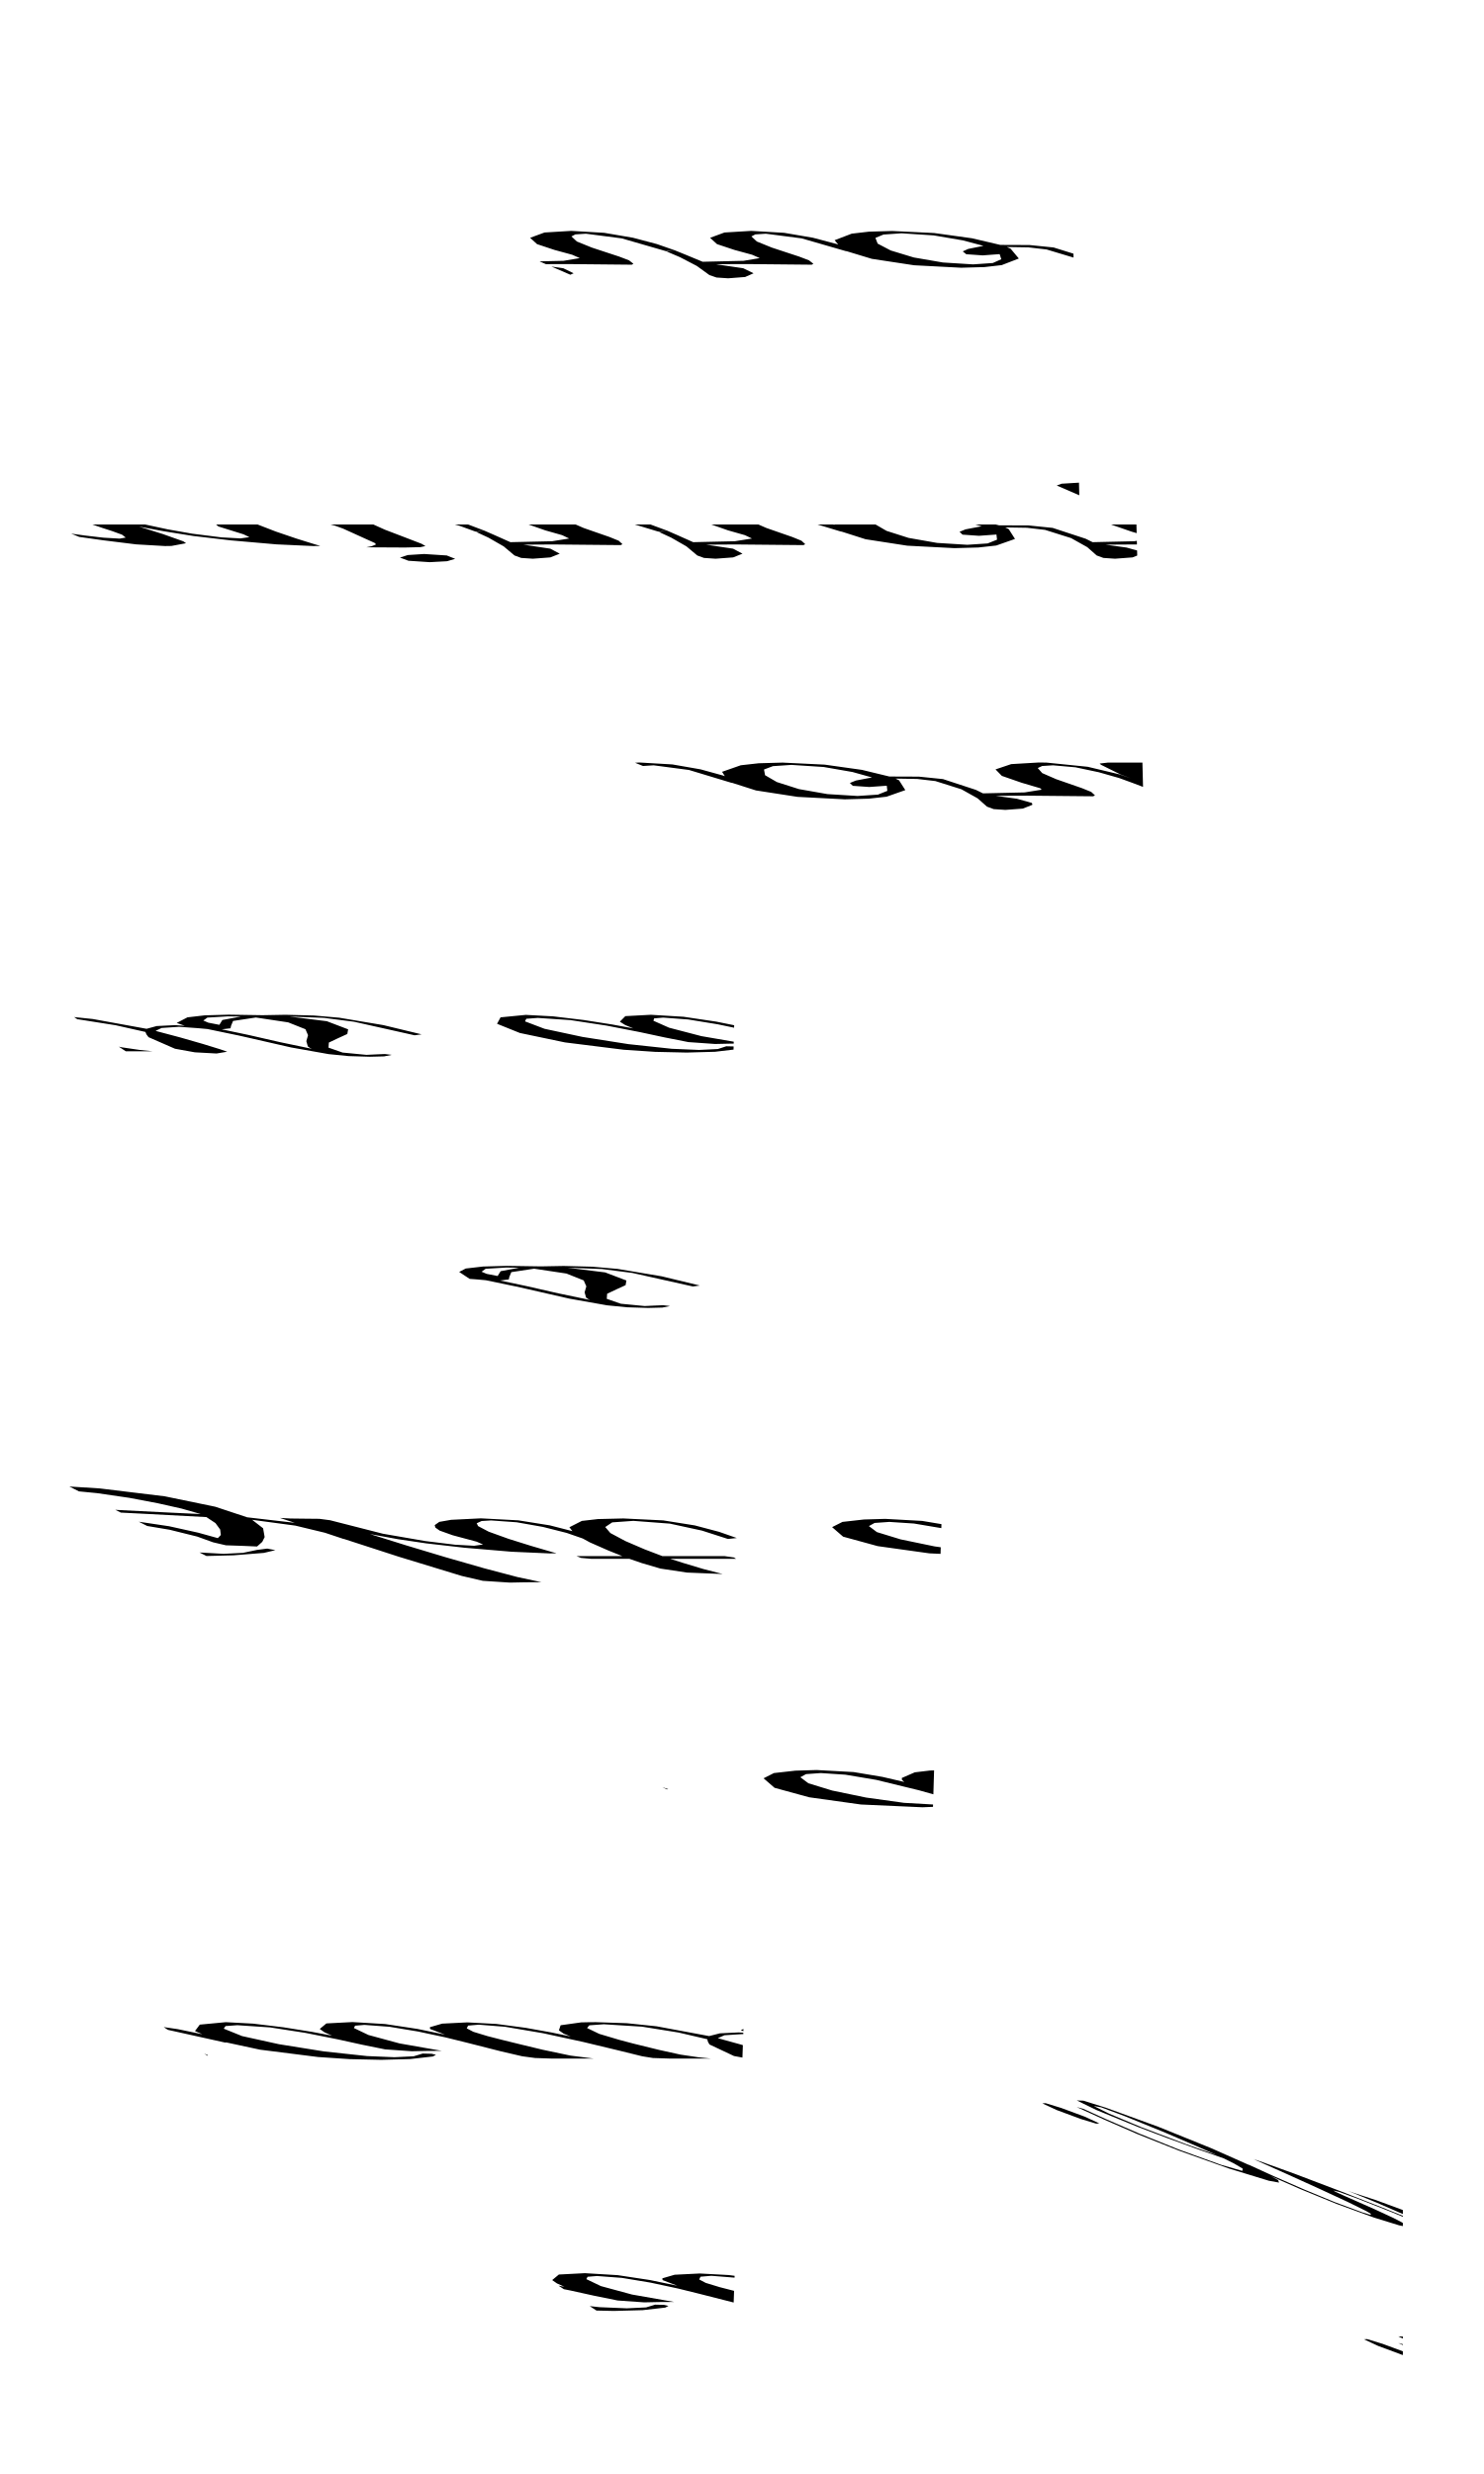
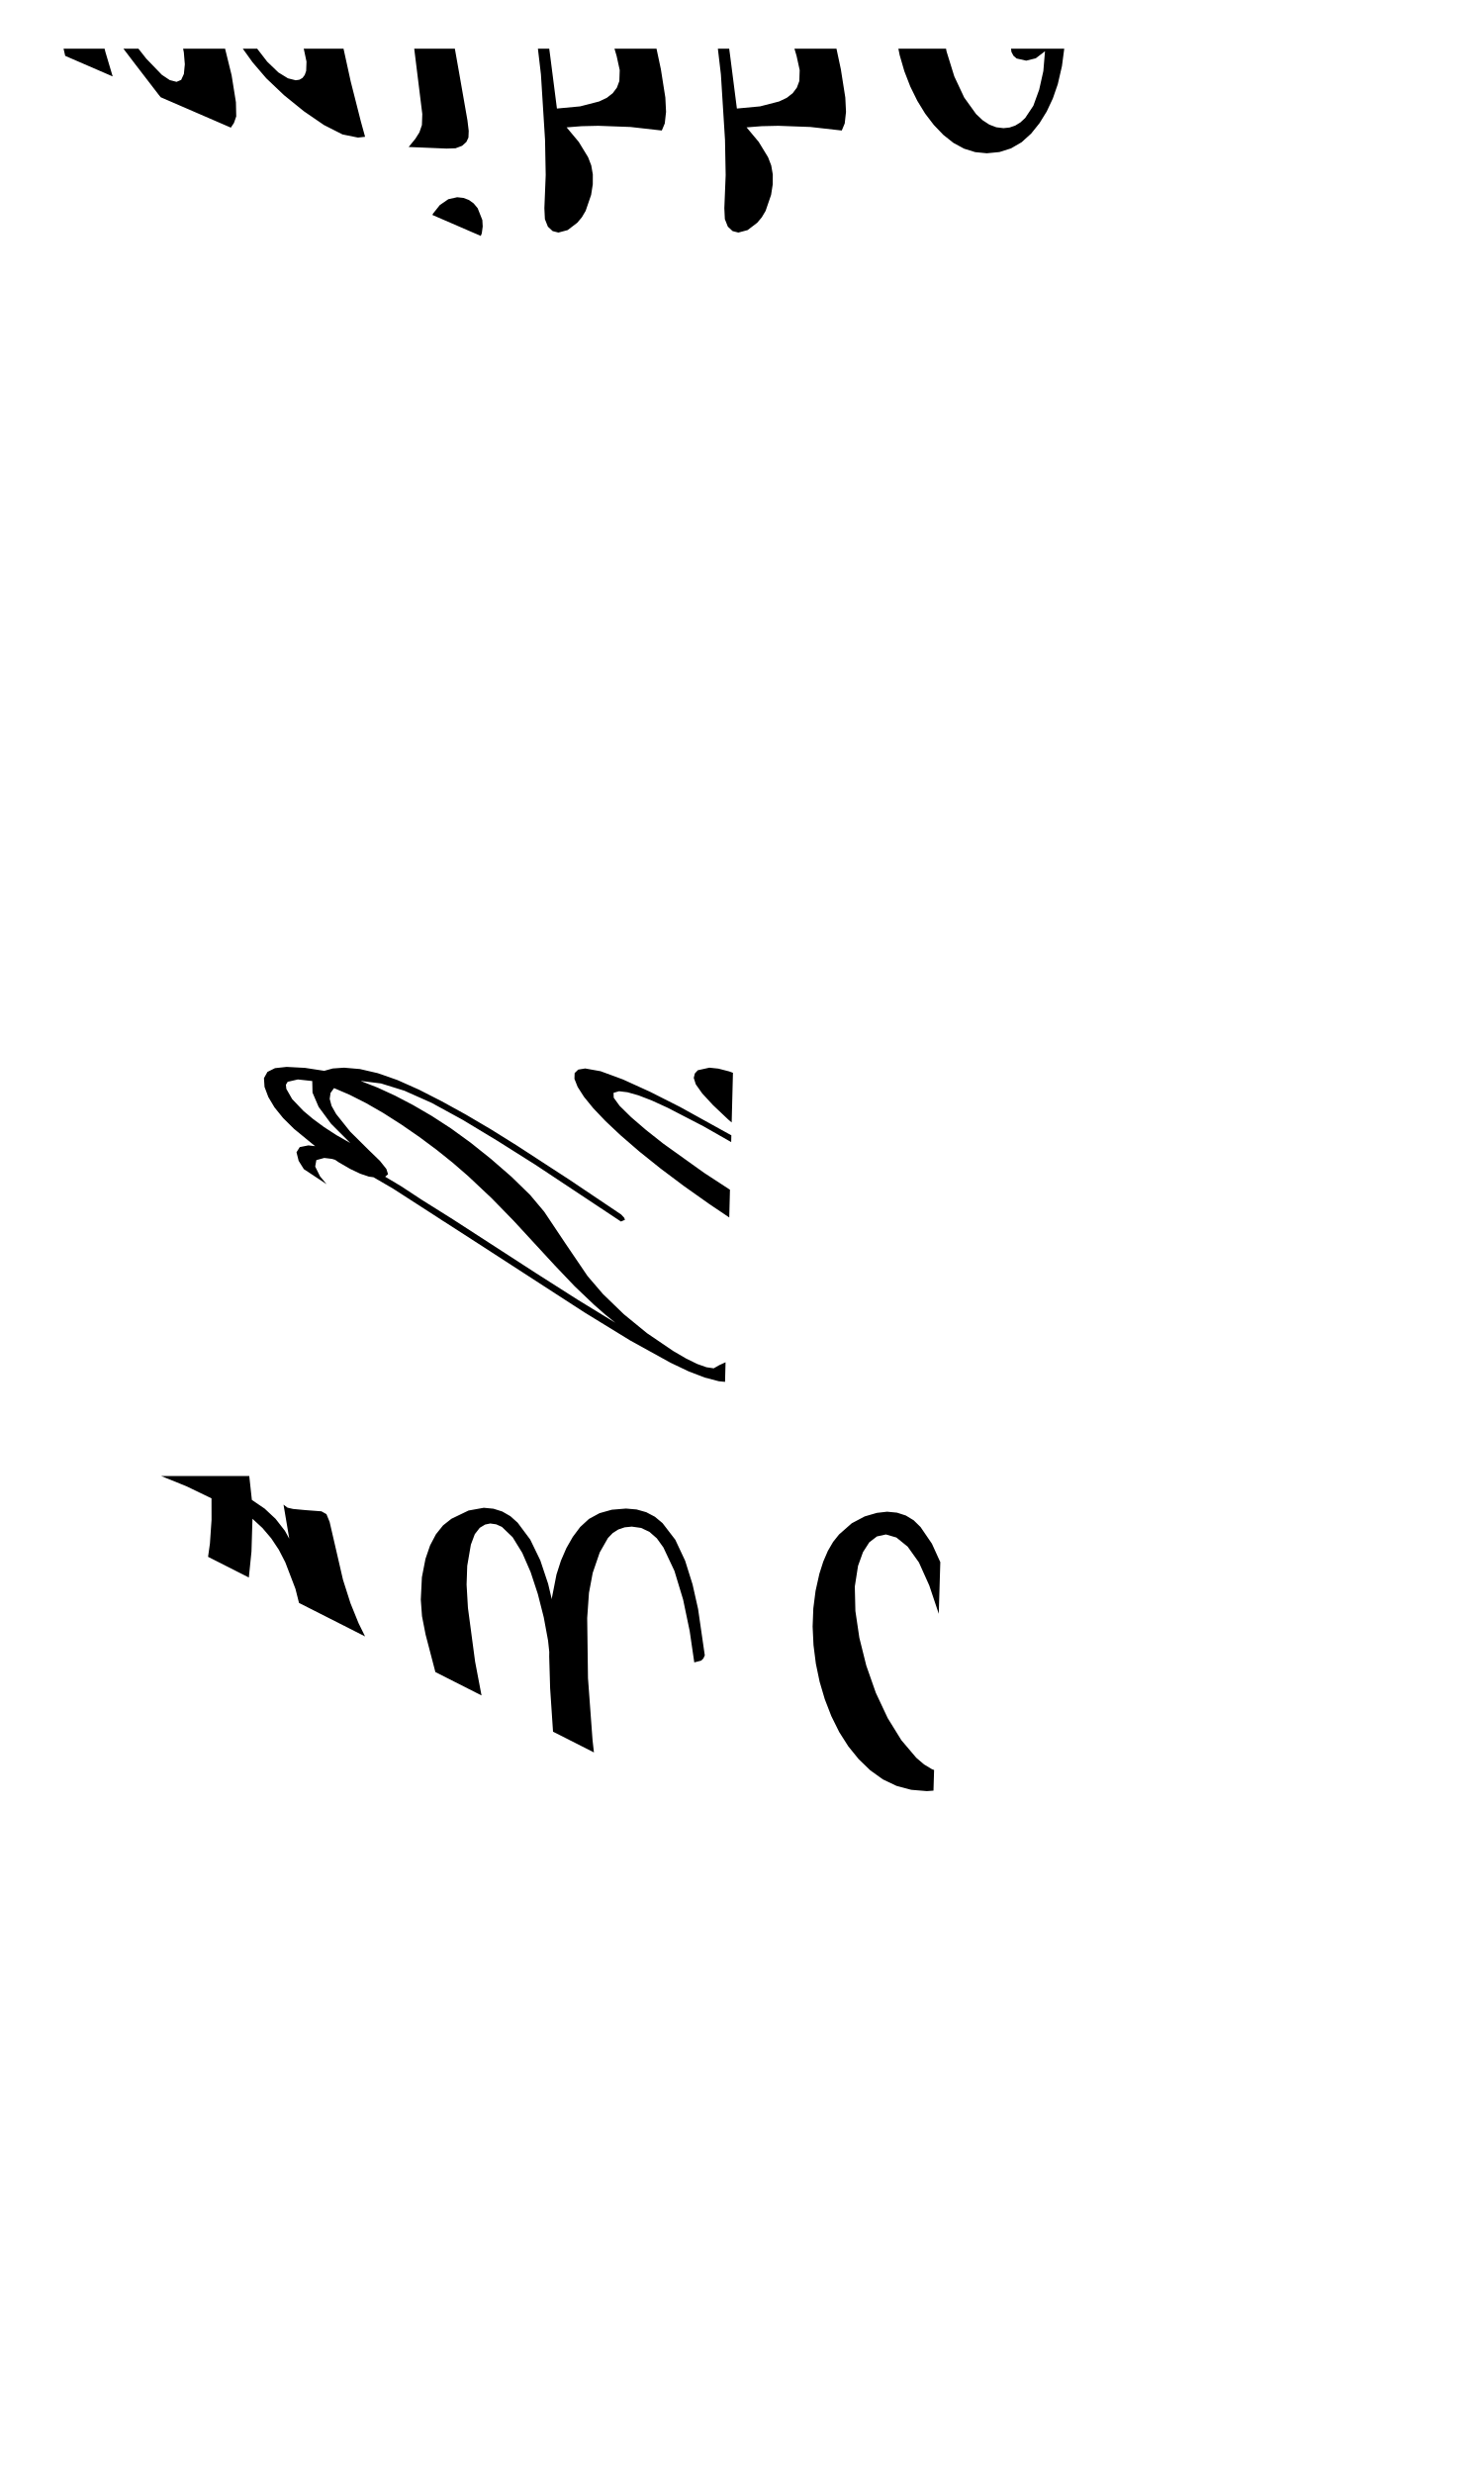
<svg xmlns="http://www.w3.org/2000/svg" width="304.8mm" height="508mm" viewBox="0 0 304.8 508" role="img" aria-labelledby="title desc">
  <g id="laser-marking" fill="#000" fill-rule="evenodd">
-     <path data-facet="body-T1276" d="M19.918,306.592 26.564,307.559 32.434,308.677 37.283,309.762 41.238,310.89 35.287,310.61 24.772,310.084 23.684,310.017 24.815,310.59 30.509,310.879 42.391,311.513 44.259,312.749 45.222,314.07 45.358,315.187 44.741,315.832 40.709,314.715 34.748,313.393 28.51,312.463 30.233,313.336 34.846,314.113 40.492,315.51 43.771,316.692 46.397,317.304 49.893,317.422 52.798,317.551 53.868,316.595 54.355,315.617 54.039,313.812 51.795,312.072 60.658,313.264 66.727,314.725 70.568,316.004 70.63,315.997 81.92,319.657 94.813,323.589 99.168,324.599 104.729,324.964 107.834,324.9 111.221,324.878 106.289,323.826 99.431,322.021 91.523,319.754 83.371,317.304 75.989,314.994 81.729,316.047 87.522,316.906 95.435,317.809 105.062,318.625 112.834,318.969 114.31,318.948 112.81,318.518 109.066,317.422 104.461,315.982 100.378,314.511 98.193,313.361 97.91,312.781 98.918,312.319 100.862,312.201 106.125,312.577 111.524,313.533 116.406,314.768 119.693,315.91 121.168,316.713 124.909,318.357 127.824,319.528 118.415,319.528 119.344,319.893 121.497,320.087 129.288,320.087 131.773,320.946 135.652,322.085 141.09,322.902 148.432,323.202 144.45,322.171 140.441,320.968 137.668,320.087 151.193,320.087 150.755,319.807 148.846,319.528 136.056,319.528 132.395,318.131 128.448,316.434 125.368,314.79 124.309,313.554 125.746,312.598 130.094,312.287 137.583,312.856 144.176,314.285 149.514,316.004 151.331,315.811 147.708,314.543 142.703,313.221 136.221,312.19 128.024,311.792 122.807,311.919 119.506,312.297 116.946,313.597 117.564,314.398 112.935,313.211 106.454,312.179 98.774,311.771 92.664,312.072 90.233,312.496 89.278,313.168 89.434,313.673 90.296,314.285 92.975,315.241 97.907,316.563 99.219,317.143 97.384,317.401 93.474,317.186 87.357,316.434 78.653,314.93 67.796,312.158 65.596,311.868 62.297,311.835 59.66,311.803 57.487,311.685 60.548,312.691 50.759,311.556 44.222,309.386 33.853,307.248 20.476,305.625 14.25,305.236 16.217,306.233ZM184.994,316.09 180.11,314.597 178.462,313.361 179.63,312.716 182.666,312.501 187.721,312.834 193.339,313.779 193.363,312.959 189.411,312.297 181.807,311.878 177.435,312.007 173.037,312.501 170.906,313.576 173.165,315.531 180.279,317.476 190.901,318.959 193.181,319.061 193.221,317.706 191.952,317.53ZM54.205,318.862 56.562,318.303 54.886,317.981 52.752,318.26 49.906,318.856 45.919,319.055 40.973,318.778 42.401,319.502 47.967,319.361ZM136.052,366.961 136.947,367.414 137.255,367.382ZM177.876,369.101 170.919,367.661 166.034,366.168 164.386,364.932 165.555,364.287 168.59,364.072 173.645,364.406 179.97,365.469 188.792,367.618 191.705,368.438 191.852,363.527 191.005,363.551 187.89,363.922 185.221,365.082 185.26,365.48 185.733,365.899 181.24,364.857 175.335,363.868 167.731,363.449 163.359,363.578 158.961,364.072 156.83,365.147 159.089,367.102 166.203,369.047 176.825,370.53 189.459,371.099 191.628,371.011 191.642,370.528 185.666,370.186Z" />
-     <path data-facet="body-T1718" d="M70.475,108.546 76.943,111.478 77.247,111.779 76.358,112.155 75.245,112.381 83.197,112.424 86.347,112.349 87.387,112.123 86.579,111.65 83.229,110.361 79.068,108.77 76.679,107.696 70.585,107.696 68.668,107.696 67.895,107.696 68.844,107.954ZM99.493,108.964 96.259,107.739 96.103,107.696 93.426,107.696 94.354,107.954 97.669,109.157ZM133.6,107.696 130.376,107.696 135.208,109.157 137.032,108.964 135.325,109.222 137.857,110.393 140.987,112.188 143.214,114.057 144.588,114.562 146.981,114.723 150.577,114.455 152.505,113.692 150.564,112.66 145.05,111.844 148.108,111.811 151.592,111.801 165.015,111.93 165.389,111.736 164.612,111.027 162.703,110.253 160.689,109.555 157.418,108.416 155.765,107.696 146.123,107.696 146.133,107.707 149.525,108.899 153.007,109.888 154.446,110.576 150.94,111.134 142.377,111.328 139.102,109.867 137.032,108.964 137.032,108.964ZM51.225,110.296 49.373,110.554 45.481,110.339 39.505,109.587 34.459,108.695 29.797,107.696 18.976,107.696 21.034,108.405 23.067,109.061 25.067,109.791 25.823,110.382 24.57,110.597 21.248,110.404 17.455,109.963 14.72,109.587 14.603,109.566 16.279,110.247 21.299,110.952 27.967,111.779 33.904,112.123 35.218,112.102 38.216,111.543 37.66,111.156 33.457,109.662 28.548,108.126 33.57,109.071 39.733,110.06 47.456,110.963 56.81,111.779 64.342,112.123 65.801,112.102 64.389,111.682 60.882,110.586 56.655,109.147 52.901,107.696 44.387,107.696 44.863,108.104 50.029,109.716ZM115.467,109.888 116.906,110.576 113.401,111.134 104.837,111.328 101.562,109.867 99.493,108.964 97.786,109.222 100.318,110.393 103.447,112.188 105.675,114.057 107.048,114.562 109.442,114.723 113.038,114.455 114.965,113.692 113.024,112.66 107.511,111.844 110.569,111.811 114.052,111.801 127.475,111.93 127.85,111.736 127.072,111.027 125.164,110.253 123.15,109.555 119.879,108.416 118.226,107.696 108.583,107.696 108.593,107.707 111.986,108.899ZM88.261,115.433 91.824,115.239 93.489,114.745 91.76,114.057 87.109,113.756 83.754,113.971 82.151,114.487 83.894,115.142ZM172.838,109.148 177.788,110.726 186.342,112.048 196.05,112.553 200.946,112.419 204.618,112.016 208.471,110.662 207.179,108.642 206.459,108.298 210.921,108.37 214.645,108.803 219.996,110.49 223.315,112.349 225.25,114.057 226.624,114.562 229.017,114.723 232.613,114.455 233.574,114.075 233.548,113.037 231.394,112.435 227.087,111.844 230.144,111.811 233.517,111.801 233.498,111.051 232.977,111.134 224.413,111.328 222.984,110.619 216.201,108.394 211.257,107.892 205.198,107.868 204.488,107.696 200.325,107.696 201.635,108.061 198.314,108.695 197.079,109.2 197.695,109.781 201.071,110.017 204.662,109.759 204.782,110.812 202.849,111.586 198.669,111.865 192.461,111.478 186.606,110.447 182.09,109.007 179.828,107.696 171.343,107.696 171.406,107.794 171.14,107.696 167.915,107.696 172.748,109.157ZM232.391,109.157 233.458,109.472 233.413,107.696 228.258,107.696 228.3,107.739ZM150.221,160.735 150.311,160.726 155.261,162.304 163.814,163.626 173.522,164.131 178.418,163.996 182.091,163.593 185.943,162.239 184.652,160.219 183.932,159.875 188.394,159.948 192.118,160.38 197.469,162.068 200.788,163.926 202.723,165.635 204.097,166.14 206.49,166.301 210.086,166.033 212.014,165.27 212.026,165.076 211.902,164.861 208.867,164.012 204.559,163.421 207.617,163.389 211.1,163.378 224.524,163.507 224.898,163.314 224.121,162.605 222.212,161.831 220.198,161.133 216.927,159.994 214.065,158.747 213.144,157.705 214.051,157.286 216.286,157.146 220.891,157.554 225.668,158.565 229.857,159.757 232.547,160.735 232.547,160.735 234.769,161.577 234.643,156.587 227.546,156.587 225.867,156.781 225.965,156.888 226.18,157.06 230.172,159.037 232.213,159.795 229.901,158.994 223.402,157.447 214.936,156.587 213.351,156.566 207.698,156.899 204.47,157.984 205.772,159.317 209.863,160.735 213.651,161.853 213.954,162.153 210.449,162.712 201.886,162.906 200.456,162.196 193.673,159.972 188.729,159.47 182.671,159.446 177.034,158.081 169.387,157.006 160.729,156.587 155.831,156.724 152.155,157.135 148.307,158.479 148.879,159.372 148.612,159.274 143.89,157.974 138.099,156.963 131.315,156.566 130.43,156.618 132.066,157.283 134.25,157.146 141.514,158.102ZM176.142,163.443 169.933,163.056 164.079,162.025 159.562,160.585 157.134,159.177 156.92,158.006 158.743,157.318 162.551,157.06 169.176,157.49 175.102,158.522 179.108,159.639 175.787,160.273 174.552,160.778 175.168,161.358 178.543,161.595 182.134,161.337 182.254,162.39 180.322,163.164Z" />
-     <path data-facet="body-T2018" d="M113.098,54.233 116.526,54.222 129.769,54.351 130.098,54.157 129.186,53.448 127.147,52.674 125.019,51.976 121.563,50.837 118.488,49.59 117.366,48.548 118.173,48.129 120.345,47.989 127.695,48.946 136.811,51.578 138.566,51.385 136.939,51.643 139.674,52.814 143.126,54.609 145.705,56.478 147.162,56.983 149.552,57.145 153.038,56.876 154.778,56.113 152.654,55.081 147.056,54.265 150.061,54.233 153.488,54.222 166.731,54.351 167.06,54.157 166.148,53.448 164.109,52.674 161.982,51.976 158.526,50.837 155.451,49.59 154.328,48.548 155.135,48.129 157.307,47.989 164.657,48.946 173.773,51.578 173.86,51.569 179.06,53.147 187.755,54.469 197.418,54.974 202.211,54.84 205.744,54.437 209.258,53.083 207.569,51.063 206.789,50.719 211.197,50.791 214.954,51.224 220.495,52.888 220.475,52.085 216.401,50.815 211.429,50.313 205.458,50.289 199.627,48.924 191.875,47.85 183.263,47.431 178.469,47.568 174.935,47.979 171.423,49.322 172.171,50.215 171.888,50.117 166.969,48.817 161.059,47.807 154.297,47.409 148.8,47.742 145.846,48.828 147.268,50.128 150.854,51.32 154.486,52.309 156.045,52.997 152.709,53.556 144.317,53.749 140.791,52.288 138.566,51.385 138.566,51.385 134.925,50.117 130.007,48.817 124.096,47.807 117.335,47.409 111.837,47.742 108.883,48.828 110.305,50.128 113.892,51.32 117.524,52.309 119.083,52.997 115.747,53.556 110.809,53.669 112.133,54.243ZM205.656,53.233 203.914,54.007 199.855,54.286 193.662,53.899 187.685,52.868 182.94,51.428 180.258,50.02 179.806,48.849 181.459,48.161 185.155,47.903 191.767,48.333 197.815,49.365 201.99,50.482 198.851,51.116 197.739,51.621 198.466,52.202 201.838,52.438 205.321,52.18ZM115.691,55.081 113.244,54.724 117.137,56.411 117.815,56.113ZM218.046,99.321 217.044,99.689 221.676,101.696 221.613,99.105Z" />
-     <path data-facet="body-T2476" d="M152.682,417.078 152.699,416.62 152.147,416.877ZM46.479,419.382 53.412,420.873 65.325,422.377 71.819,422.812 78.32,422.957 84.262,422.796 88.896,422.27 89.547,421.926 88.656,421.711 86.816,421.668 84.951,422.232 81.007,422.42 75.389,422.184 66.545,421.228 57.282,419.745 49.718,418.08 45.953,416.555 46.326,416.023 48.757,415.846 55.473,416.297 62.747,417.425 69.458,418.768 74.328,419.842 79.099,420.809 84.579,421.195 87.565,421.131 90.729,421.11 82.049,419.584 75.672,417.855 72.688,416.426 72.932,415.943 74.86,415.782 79.993,416.168 85.882,417.146 91.495,418.349 95.802,419.412 102.95,421.228 107.267,422.227 109.914,422.581 113.38,422.699 121.962,422.699 117.174,422.087 111.412,420.873 110.165,420.572 107.046,419.821 103.284,418.897 100.105,418.08 97.213,417.2 95.865,416.491 96.138,415.927 98.352,415.739 103.733,416.168 111.532,417.49 119.768,419.283 127.065,421.034 131.907,422.227 134.104,422.581 137.605,422.699 146.048,422.699 143.367,422.42 139.755,421.883 135.41,420.927 130.033,419.606 127.191,418.854 123.081,417.629 120.583,416.426 121.035,415.868 124.02,415.653 131.883,416.147 139.365,417.35 145.275,418.725 145.396,419.23 145.716,419.799 150.752,422.173 152.488,422.493 152.58,419.938 152.262,419.842 147.429,418.51 148.81,417.908 152.467,417.672 152.661,417.686 152.671,417.393 151.734,417.328 147.859,417.516 145.647,418.08 134.859,416.072 128.75,415.435 122.376,415.223 120.932,415.234 119.37,415.266 115.142,415.857 114.792,416.899 115.764,417.575 117.211,418.166 113.261,417.339 107.947,416.383 101.95,415.588 95.977,415.266 90.817,415.524 88.309,416.254 88.291,416.458 88.39,416.641 91.383,417.78 85.731,416.609 79.13,415.61 72.385,415.202 67.037,415.481 65.669,416.619 66.652,417.307 68.188,417.994 63.991,417.2 58.222,416.276 51.988,415.524 46.38,415.223 41.034,415.728 40.043,417.049 41.564,417.706 36.491,416.652 33.619,416.231 34.492,416.802 46.245,419.412ZM41.947,421.683 42.614,422.121 42.68,421.99ZM122.073,471.403 126.845,472.37 132.324,472.757 135.31,472.692 138.474,472.671 129.794,471.145 123.417,469.416 120.433,467.987 120.678,467.504 122.605,467.343 127.738,467.729 133.627,468.707 139.24,469.91 143.547,470.973 150.689,472.787 150.774,470.392 147.85,469.641 144.958,468.761 143.61,468.052 143.883,467.488 146.097,467.3 150.871,467.681 150.885,467.307 149.695,467.149 143.722,466.827 138.562,467.085 136.054,467.815 136.036,468.019 136.136,468.202 139.128,469.341 133.476,468.17 126.875,467.171 120.13,466.763 114.782,467.042 113.414,468.181 114.397,468.868 115.933,469.555 114.697,469.321 115.81,470.05 117.203,470.329ZM132.007,474.357 136.641,473.831 137.292,473.487 136.401,473.272 134.562,473.229 132.696,473.793 128.752,473.981 123.134,473.745 121.12,473.527 122.513,474.439 126.065,474.518Z" />
-     <path data-facet="body-T2569" d="M225.79,436.008 222.791,434.624 217.948,432.834 214.749,431.855 214.092,431.9 217.024,433.261 221.962,435.094 225.147,436.062ZM262.703,448.162 262.507,447.631 261.008,446.832 267.126,449.519 274.502,452.536 282.212,455.35 287.349,456.935 288.132,457.093 288.132,456.453 287.866,456.289 286.178,455.419 282.466,453.696 275.941,450.804 274.342,450.078 273.867,449.808 275.001,450.061 278.803,451.456 285.555,454.12 288.132,455.186 288.132,454.986 284.55,453.541 275.701,450.075 265.952,446.37 258.752,443.772 257.449,443.342 259.449,444.231 264.513,446.498 270.815,449.358 276.745,452.104 280.574,453.991 281.634,454.611 281.413,454.765 279.821,454.28 274.163,452.182 267.842,449.571 261.696,446.878 256.561,444.532 256.414,444.493 248.749,441.091 237.884,436.698 227.134,432.786 222.513,431.342 221.163,431.299 225.205,433.265 233.933,436.825 239.568,438.96 246.144,441.363 251.38,443.204 253.525,444.278 255.252,445.308 255.16,445.766 250.786,444.505 242.079,441.353 233.97,438.089 227.223,435.165 222.492,433.011 221.143,432.652 226.748,435.211 233.631,438.208 242.11,441.587 252.401,445.269 260.591,447.777ZM234.502,436.822 227.789,434.002 224.646,432.434 226.17,432.71 231.002,434.518 239.408,437.948 245.631,440.618 249.953,442.526 243.409,440.199ZM282.647,451.777 280.454,451.062 278.127,450.303 276.902,449.877 282.846,452.317 288.132,454.623 288.132,453.804 287.97,453.735ZM288.132,480.192 288.132,479.775 287.214,479.745ZM288.132,481.527 288.132,481.347 287.194,481.098ZM280.8,480.301 280.143,480.346 283.075,481.707 288.013,483.54 288.132,483.576 288.132,482.807 283.998,481.28Z" />
-     <path data-facet="body-T2776" d="M149.172,214.838 147.44,215.403 143.582,215.591 137.989,215.354 129.07,214.398 119.635,212.915 111.844,211.249 107.83,209.724 108.094,209.192 110.461,209.014 117.18,209.466 124.581,210.594 131.469,211.937 136.487,213.012 141.385,213.979 146.871,214.366 149.807,214.301 150.695,214.295 150.705,213.897 144.06,212.754 137.428,211.024 134.204,209.595 134.351,209.111 136.223,208.95 141.367,209.337 147.371,210.315 150.778,211.025 150.791,210.518 147.118,209.777 140.406,208.778 133.666,208.37 128.44,208.649 127.31,209.788 128.414,210.476 130.065,211.164 125.766,210.368 119.89,209.444 113.589,208.692 107.993,208.391 102.812,208.896 102.09,210.218 106.782,212.109 116.033,214.043 128.089,215.548 134.585,215.983 141.033,216.128 146.869,215.967 150.663,215.52 150.68,214.874ZM23.761,210.519 29.864,211.894 30.082,212.399 30.508,212.969 35.941,215.343 40.017,216.077 44.474,216.321 46.667,215.956 45.218,215.451 41.692,214.366 36.98,213.012 31.949,211.679 33.196,211.078 36.761,210.841 40.594,211.115 42.61,211.297 48.805,212.582 48.819,212.58 51.442,213.173 59.769,215.075 67.512,216.45 71.598,216.853 75.967,216.987 78.891,216.912 80.459,216.601 79.038,216.429 77.015,216.515 75.265,216.601 70.367,216.128 67.471,215.118 67.546,214.075 69.428,213.184 71.334,212.313 71.504,211.357 67.13,209.691 59.441,208.735 59.578,208.735 66.485,209.001 72.716,209.799 85.163,212.582 86.589,212.388 78.753,210.497 69.681,208.971 64.465,208.52 58.626,208.37 53.937,208.456 46.984,208.348 42.061,208.485 38.502,208.896 36.29,210.046 37.955,210.634 35.97,210.497 32.181,210.685 30.106,211.249 19.063,209.24 15.218,208.842 15.911,209.301 16.14,209.315ZM47.866,209.638 52.548,208.929 59.191,209.928 62.733,211.335 63.27,212.56 62.919,213.785 63.221,214.86 63.587,215.129 64.042,215.354 57.553,214 51.057,212.517 45.534,211.357 47.346,211.142 47.458,210.626ZM46.818,208.692 49.463,208.735 45.67,209.444 45.057,210.433 42.792,209.992 41.757,209.552 42.593,208.95ZM31.399,215.87 28.698,215.591 25.027,215.053 24.404,214.92 25.839,215.87ZM96.421,262.572 96.464,262.6 97.749,262.692 99.765,262.874 105.96,264.159 105.974,264.157 108.597,264.75 116.924,266.652 124.667,268.027 128.753,268.43 133.122,268.565 136.045,268.489 137.614,268.178 136.193,268.006 134.17,268.092 132.42,268.178 127.522,267.705 124.626,266.695 124.701,265.653 126.583,264.761 128.489,263.89 128.659,262.934 124.285,261.269 116.596,260.312 116.733,260.312 123.639,260.578 129.871,261.376 142.318,264.159 143.744,263.966 135.908,262.075 126.836,260.549 121.62,260.097 115.781,259.947 111.092,260.033 104.139,259.925 99.216,260.062 95.657,260.473 94.309,261.174 95.965,262.271 95.965,262.271 96.362,262.533 96.421,262.572ZM105.021,261.215 109.703,260.506 116.346,261.505 119.888,262.913 120.425,264.138 120.074,265.363 120.376,266.437 120.742,266.706 121.197,266.931 114.708,265.577 108.212,264.095 102.689,262.934 104.501,262.719 104.613,262.203ZM103.973,260.269 106.618,260.312 102.825,261.021 102.212,262.01 99.947,261.569 98.912,261.129 99.748,260.527Z" />
+     <path data-facet="body-T1276" d="M38.31,305.189 43.441,307.667 43.45,312.078 43.117,316.933 42.735,319.671 51.111,323.916 51.652,318.585 51.853,311.857 53.897,313.745 55.703,315.866 57.27,318.218 58.6,320.801 60.681,326.24 61.414,329.137 61.67,329.267 61.67,329.267 70.895,333.942 70.863,333.774 70.962,333.976 74.983,336.014 73.642,333.291 71.989,329.212 70.449,324.387 67.702,312.501 67.052,310.91 66.017,310.326 62.775,310.084 60.195,309.842 59.054,309.58 58.232,308.956 59.415,315.948 58.509,314.32 56.607,311.877 54.349,309.767 51.733,307.989 51.198,303.083 33.104,303.083ZM97.581,341.188 96.11,330.148 95.833,325.374 95.964,321.526 96.711,317.175 97.52,315.02 98.539,313.71 99.639,313.045 100.692,312.824 101.916,313 103.09,313.529 105.288,315.644 107.262,318.847 108.991,322.816 110.466,327.308 111.68,332.082 112.564,336.857 112.815,339.19 112.802,340.16 112.992,346.667 113.588,355.577 121.989,359.834 121.703,357.304 120.767,344.572 120.604,332.243 120.97,327.066 121.737,322.977 123.18,318.767 124.87,315.805 125.857,314.783 127.003,314.053 128.307,313.614 129.771,313.468 131.665,313.735 133.376,314.536 134.904,315.871 136.251,317.739 138.52,322.554 140.308,328.456 141.655,334.903 142.597,341.349 144.019,340.986 144.473,340.533 144.757,339.899 143.382,330.39 142.245,325.334 140.722,320.479 138.701,316.168 136.07,312.743 134.502,311.439 132.73,310.507 130.755,309.948 128.578,309.762 125.674,309.998 123.137,310.709 120.967,311.892 119.165,313.549 117.646,315.579 116.329,317.88 115.213,320.454 114.298,323.299 113.352,328.114 113.329,328.39 112.581,325.213 110.974,320.398 108.905,316.128 106.322,312.663 104.823,311.323 103.164,310.366 101.345,309.792 99.366,309.601 96.235,310.165 92.723,311.857 91.001,313.217 89.539,315.04 88.336,317.326 87.392,320.076 86.653,323.863 86.428,328.456 86.675,331.861 87.411,335.628 89.422,343.33 98.901,348.134ZM189.797,362.305 188.192,360.93 185.133,357.324 182.328,352.791 179.887,347.594 177.924,341.994 176.503,336.293 175.689,330.793 175.569,325.777 176.233,321.526 177.251,318.706 178.545,316.692 180.116,315.483 181.962,315.08 184.107,315.704 186.426,317.578 188.738,320.821 190.864,325.555 192.813,331.369 193.13,320.763 191.406,316.974 189.069,313.549 187.667,312.174 186.056,311.192 184.236,310.603 182.209,310.406 180.103,310.648 177.608,311.373 174.944,312.783 172.333,315.08 171.111,316.611 170.031,318.464 169.093,320.64 168.296,323.138 167.511,326.653 167.048,330.269 166.906,333.986 167.086,337.803 167.571,341.616 168.343,345.318 169.403,348.908 170.75,352.388 172.368,355.652 174.239,358.593 176.363,361.212 178.741,363.508 181.346,365.377 184.152,366.711 187.158,367.512 190.366,367.779 191.727,367.681 191.854,363.439 191.426,363.287Z" />
+     <path data-facet="body-T2018" d="M21.481,10 13.055,10 13.393,11.47 23.143,15.694 21.65,10.681ZM48.522,23.898 48.457,20.996 47.573,15.456 46.231,10 37.611,10 37.758,10.761 37.962,13.199 37.766,15.194 37.211,16.403 36.264,16.806 34.865,16.443 33.235,15.355 30.049,12.051 28.432,10 25.352,10 27.461,12.776 32.602,19.465 33.008,19.967 47.412,26.207 48.051,25.248ZM62.952,12.655 62.885,14.549 62.589,15.395 62.133,16 61.516,16.362 60.74,16.483 59.136,16.08 57.176,14.871 54.871,12.655 52.823,10 49.87,10 51.864,12.776 54.694,16.08 58.343,19.546 62.421,22.85 66.536,25.671 70.349,27.605 73.523,28.25 74.986,28.088 74.119,24.945 72.032,16.725 70.558,10 62.374,10 62.431,10.197ZM86.658,25.671 86.142,27.182 85.314,28.491 83.937,30.184 91.714,30.506 93.565,30.446 94.908,29.942 95.78,29.156 96.214,28.25 96.271,26.88 96.008,24.704 94.316,15.033 93.424,10 85.079,10 86.735,23.414ZM207.659,30.466 209.827,29.207 211.777,27.444 213.501,25.298 214.989,22.89 216.242,20.221 217.258,17.289 218.118,13.562 218.585,10 207.653,10 207.746,10.681 208.162,11.456 208.805,12.01 210.775,12.454 212.739,11.97 214.633,10.519 214.294,14.589 213.438,18.417 212.236,21.722 210.571,24.22 209.582,25.137 208.508,25.792 207.349,26.184 206.107,26.315 204.631,26.134 203.201,25.59 201.816,24.683 200.476,23.414 198.04,20.029 195.998,15.677 194.412,10.56 194.307,10 184.518,10 184.786,11.325 185.747,14.63 186.966,17.773 188.402,20.689 190.009,23.313 191.789,25.646 193.742,27.685 195.829,29.343 198.012,30.526 200.293,31.237 202.671,31.473 205.274,31.221ZM127.284,14.388 127.208,16.644 126.706,17.994 125.847,19.143 124.632,20.09 123.06,20.835 119.143,21.843 114.387,22.286 112.984,11.325 112.805,10 110.482,10 111.102,15.274 111.947,28.733 112.083,35.946 111.81,42.756 111.917,44.993 112.533,46.544 113.508,47.451 114.689,47.753 116.586,47.249 118.565,45.738 119.5,44.625 120.287,43.3 121.413,40.016 121.753,37.84 121.761,35.825 121.44,33.972 120.788,32.279 118.868,29.136 116.377,26.154 119.428,25.912 122.871,25.832 129.489,26.074 135.927,26.799 136.537,25.348 136.801,22.971 136.655,20.029 135.74,14.227 134.843,10 126.208,10 126.648,11.486ZM164.247,14.388 164.171,16.644 163.668,17.994 162.809,19.143 161.594,20.09 160.023,20.835 156.105,21.843 151.35,22.286 149.947,11.325 149.768,10 147.444,10 148.065,15.274 148.91,28.733 149.046,35.946 148.772,42.756 148.879,44.993 149.496,46.544 150.47,47.451 151.652,47.753 153.548,47.249 155.527,45.738 156.463,44.625 157.249,43.3 158.376,40.016 158.715,37.84 158.724,35.825 158.402,33.972 157.75,32.279 155.831,29.136 153.34,26.154 156.391,25.912 159.834,25.832 166.451,26.074 172.89,26.799 173.499,25.348 173.763,22.971 173.618,20.029 172.703,14.227 171.805,10 163.171,10 163.611,11.486ZM99.145,46.504 99.068,45.174 98.11,42.756 97.287,41.769 96.312,41.064 95.184,40.641 93.904,40.5 92.084,40.903 90.333,42.111 88.92,43.885 88.82,44.144 98.745,48.443 98.955,47.914Z" />
+     <path data-facet="body-T2776" d="M149.765,219.999 147.54,219.425 145.705,219.233 143.329,219.757 142.718,220.412 142.491,221.329 142.907,222.648 144.224,224.512 146.444,226.919 149.565,229.871 150.281,230.481 150.542,220.283ZM144.625,240.831 136.229,234.827 132.701,232.037 129.62,229.387 127.255,227.06 126.054,225.398 126.016,224.401 127.143,224.069 128.894,224.28 131.139,224.915 133.879,225.972 137.113,227.453 144.476,231.261 150.178,234.511 150.213,233.124 139.668,227.292 133.53,224.189 127.949,221.651 123.357,219.959 120.186,219.394 118.757,219.631 118.024,220.341 117.985,221.525 118.643,223.182 119.947,225.222 121.847,227.554 124.345,230.178 127.44,233.095 131.331,236.459 135.681,239.945 140.488,243.551 145.755,247.278 149.782,249.987 149.928,244.295ZM65.741,241.556 64.739,239.542 64.974,238.212 66.601,237.769 68.153,237.955 68.825,238.15 69.565,238.655 71.939,240.03 74.006,241.012 75.765,241.602 76.713,241.73 80.743,244.076 89.698,249.852 91.183,250.824 91.196,250.819 98.077,255.257 120.103,269.521 129.433,275.243 137.753,279.836 141.454,281.599 144.741,282.859 147.616,283.614 148.919,283.747 149.022,279.722 147.72,280.32 146.589,280.965 145.097,280.743 143.215,280.078 140.945,278.97 138.286,277.419 132.89,273.752 128.114,269.843 123.845,265.713 120.682,262.026 116.14,255.337 111.777,248.81 108.882,245.364 105.059,241.637 100.821,237.955 96.68,234.646 92.635,231.709 88.688,229.146 84.853,226.914 81.145,224.975 77.564,223.328 74.111,221.973 74.247,221.973 78.264,222.472 83.07,223.968 88.665,226.461 95.049,229.952 102.163,234.248 109.95,239.159 127.541,250.824 128.37,250.462 128.175,250.008 127.574,249.374 116.892,242.201 106.116,235.19 100.803,231.876 95.688,228.864 90.772,226.154 86.053,223.746 81.627,221.772 77.587,220.361 73.933,219.515 70.664,219.233 68.348,219.394 66.595,219.878 62.645,219.273 58.868,219.072 56.483,219.329 54.932,220.1 54.215,221.384 54.332,223.182 55.113,225.262 56.385,227.393 58.148,229.574 60.403,231.805 64.717,235.347 63.333,235.19 61.563,235.542 60.898,236.6 61.34,238.363 62.407,240.066 67.075,243.154ZM79.109,241.62 79.704,241.113 79.353,240.025 78.035,238.373 75.75,236.157 71.928,232.369 69.037,228.743 68.101,227.081 67.718,225.64 67.888,224.421 68.611,223.424 71.813,224.799 75.187,226.506 78.734,228.546 82.452,230.919 86.16,233.482 89.676,236.097 93,238.761 96.133,241.476 100.973,246.029 105.493,250.663 113.965,259.85 118.032,264.121 122.007,267.909 124.308,269.924 126.389,271.616 118.687,266.902 110.147,261.462 92.971,250.341 86.695,246.406 82.377,243.571ZM60.005,225.68 58.811,223.585 58.719,222.739 59.083,222.134 61.179,221.651 64.133,221.973 64.187,224.351 65.448,227.292 68.007,230.757 71.955,234.706 69.088,233.074 66.517,231.402 64.254,229.73 62.309,228.098Z" />
  </g>
</svg>
